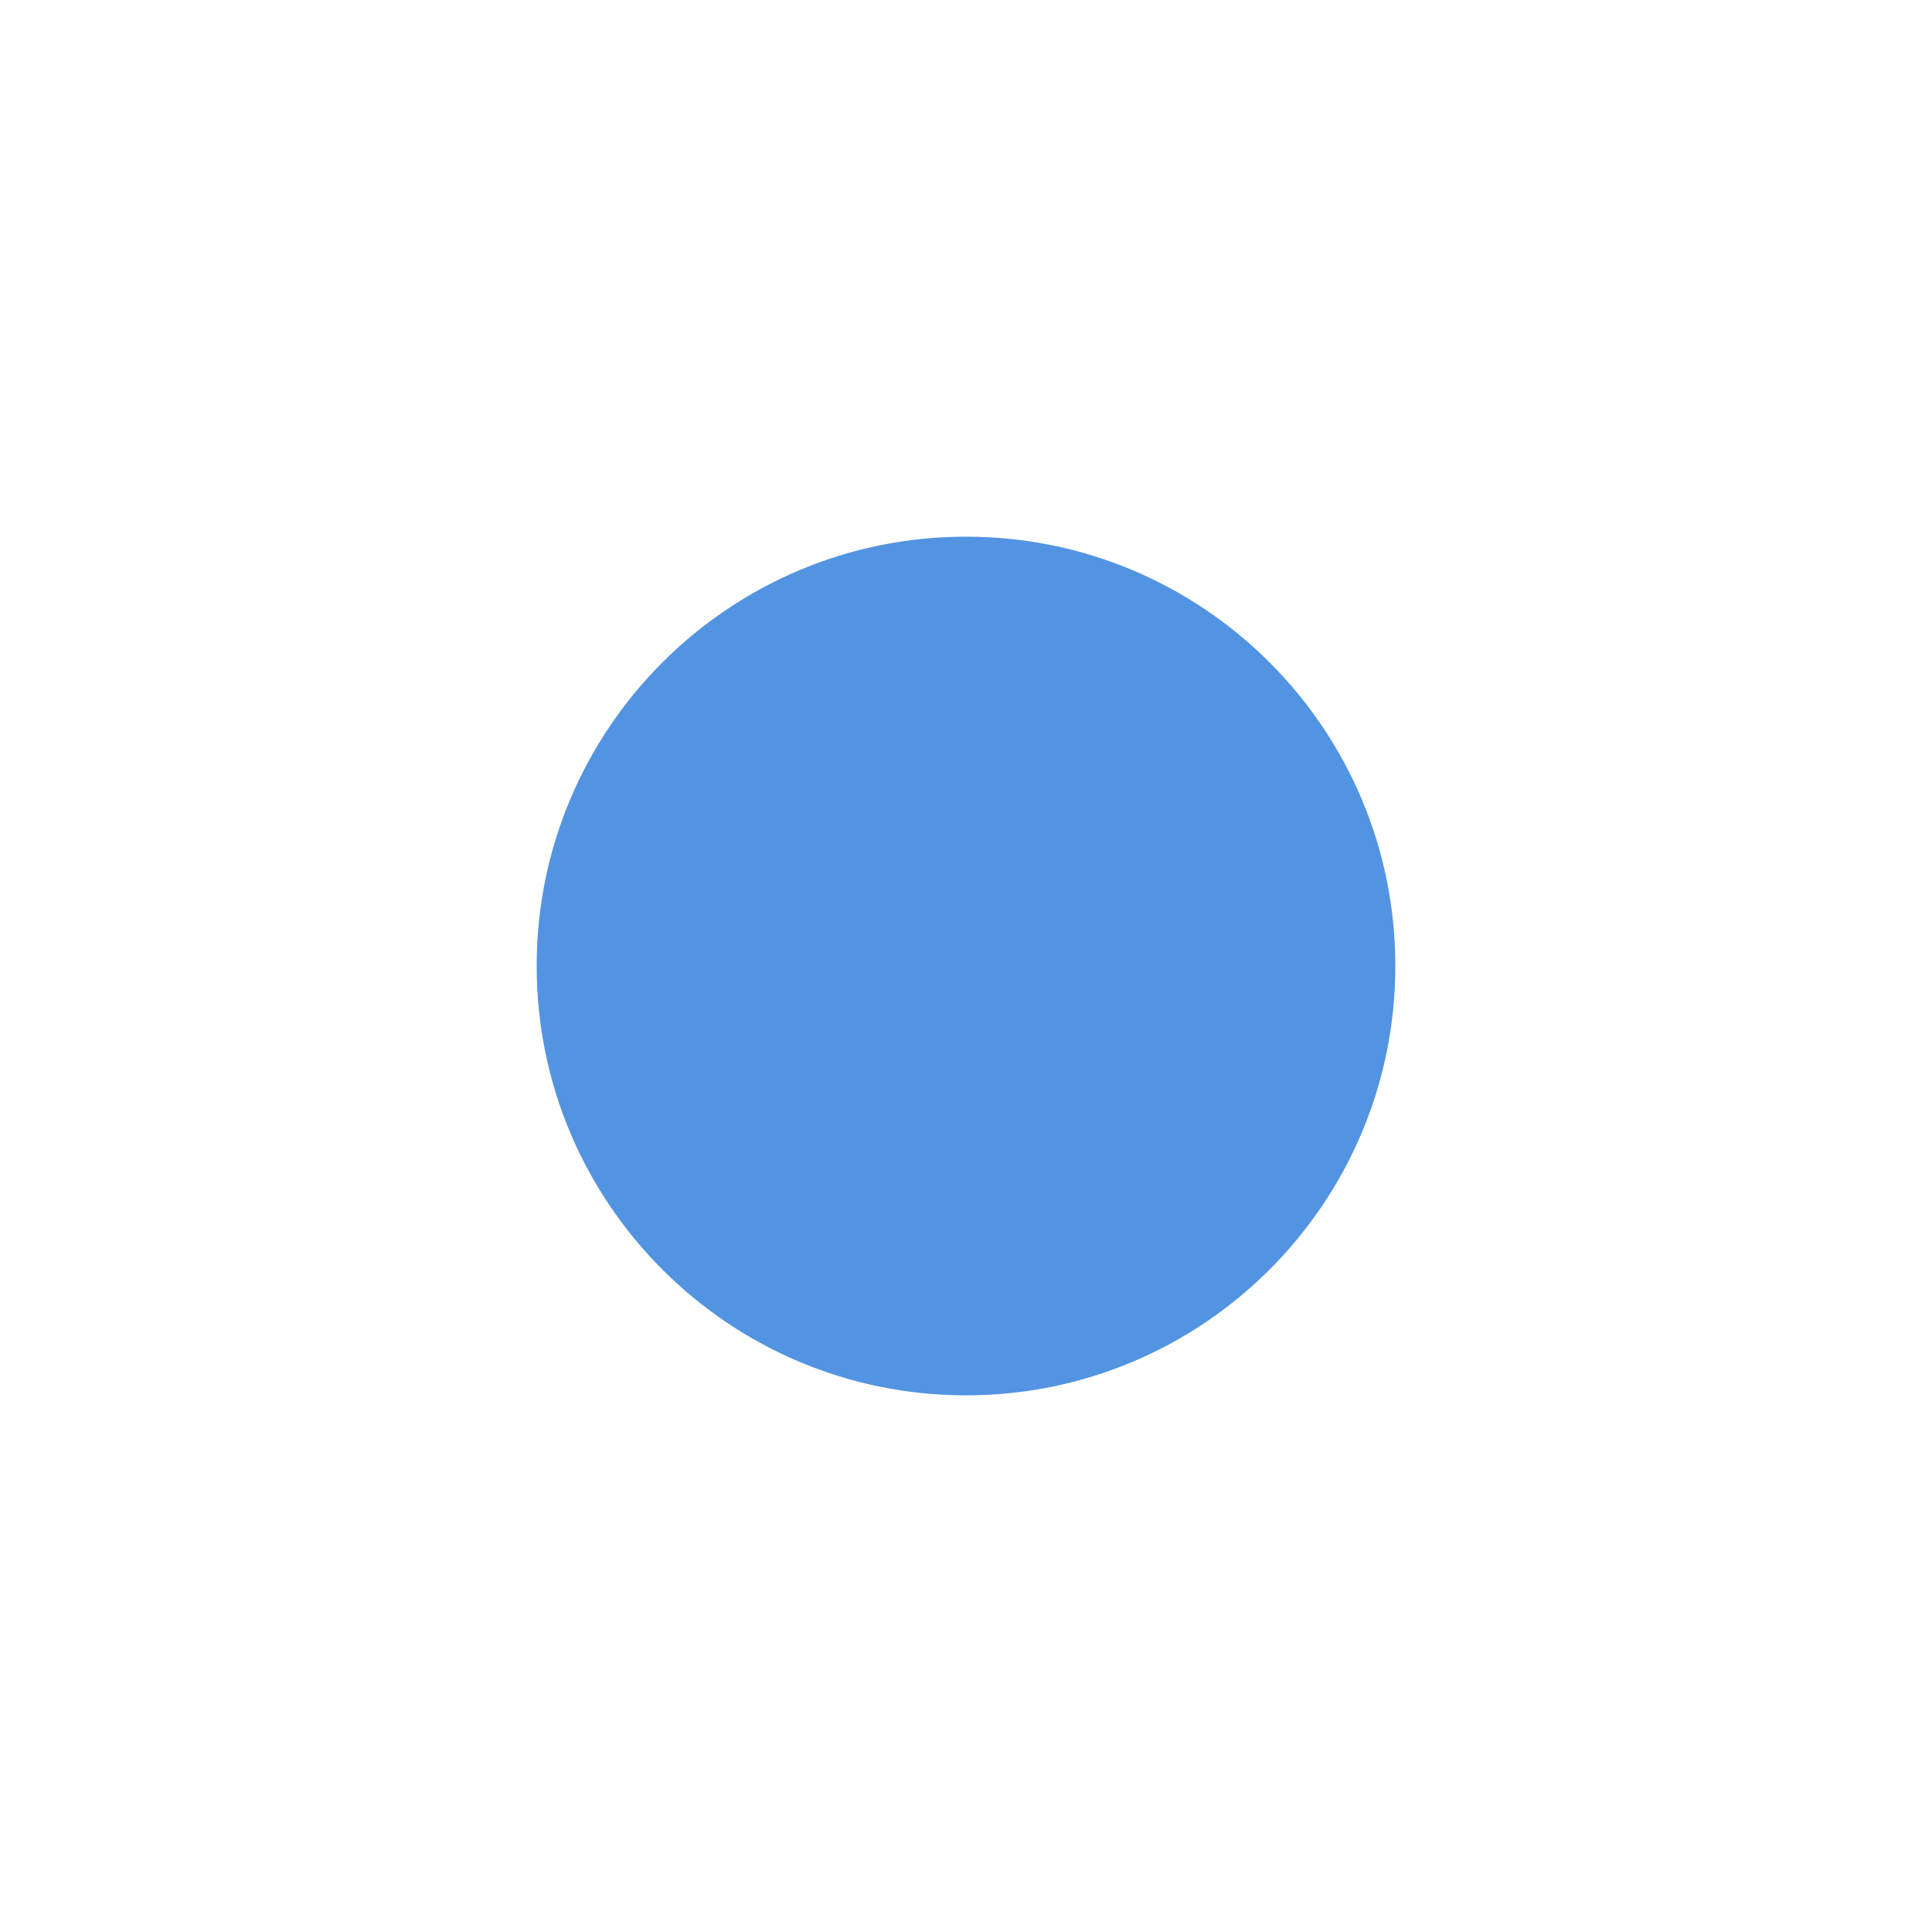
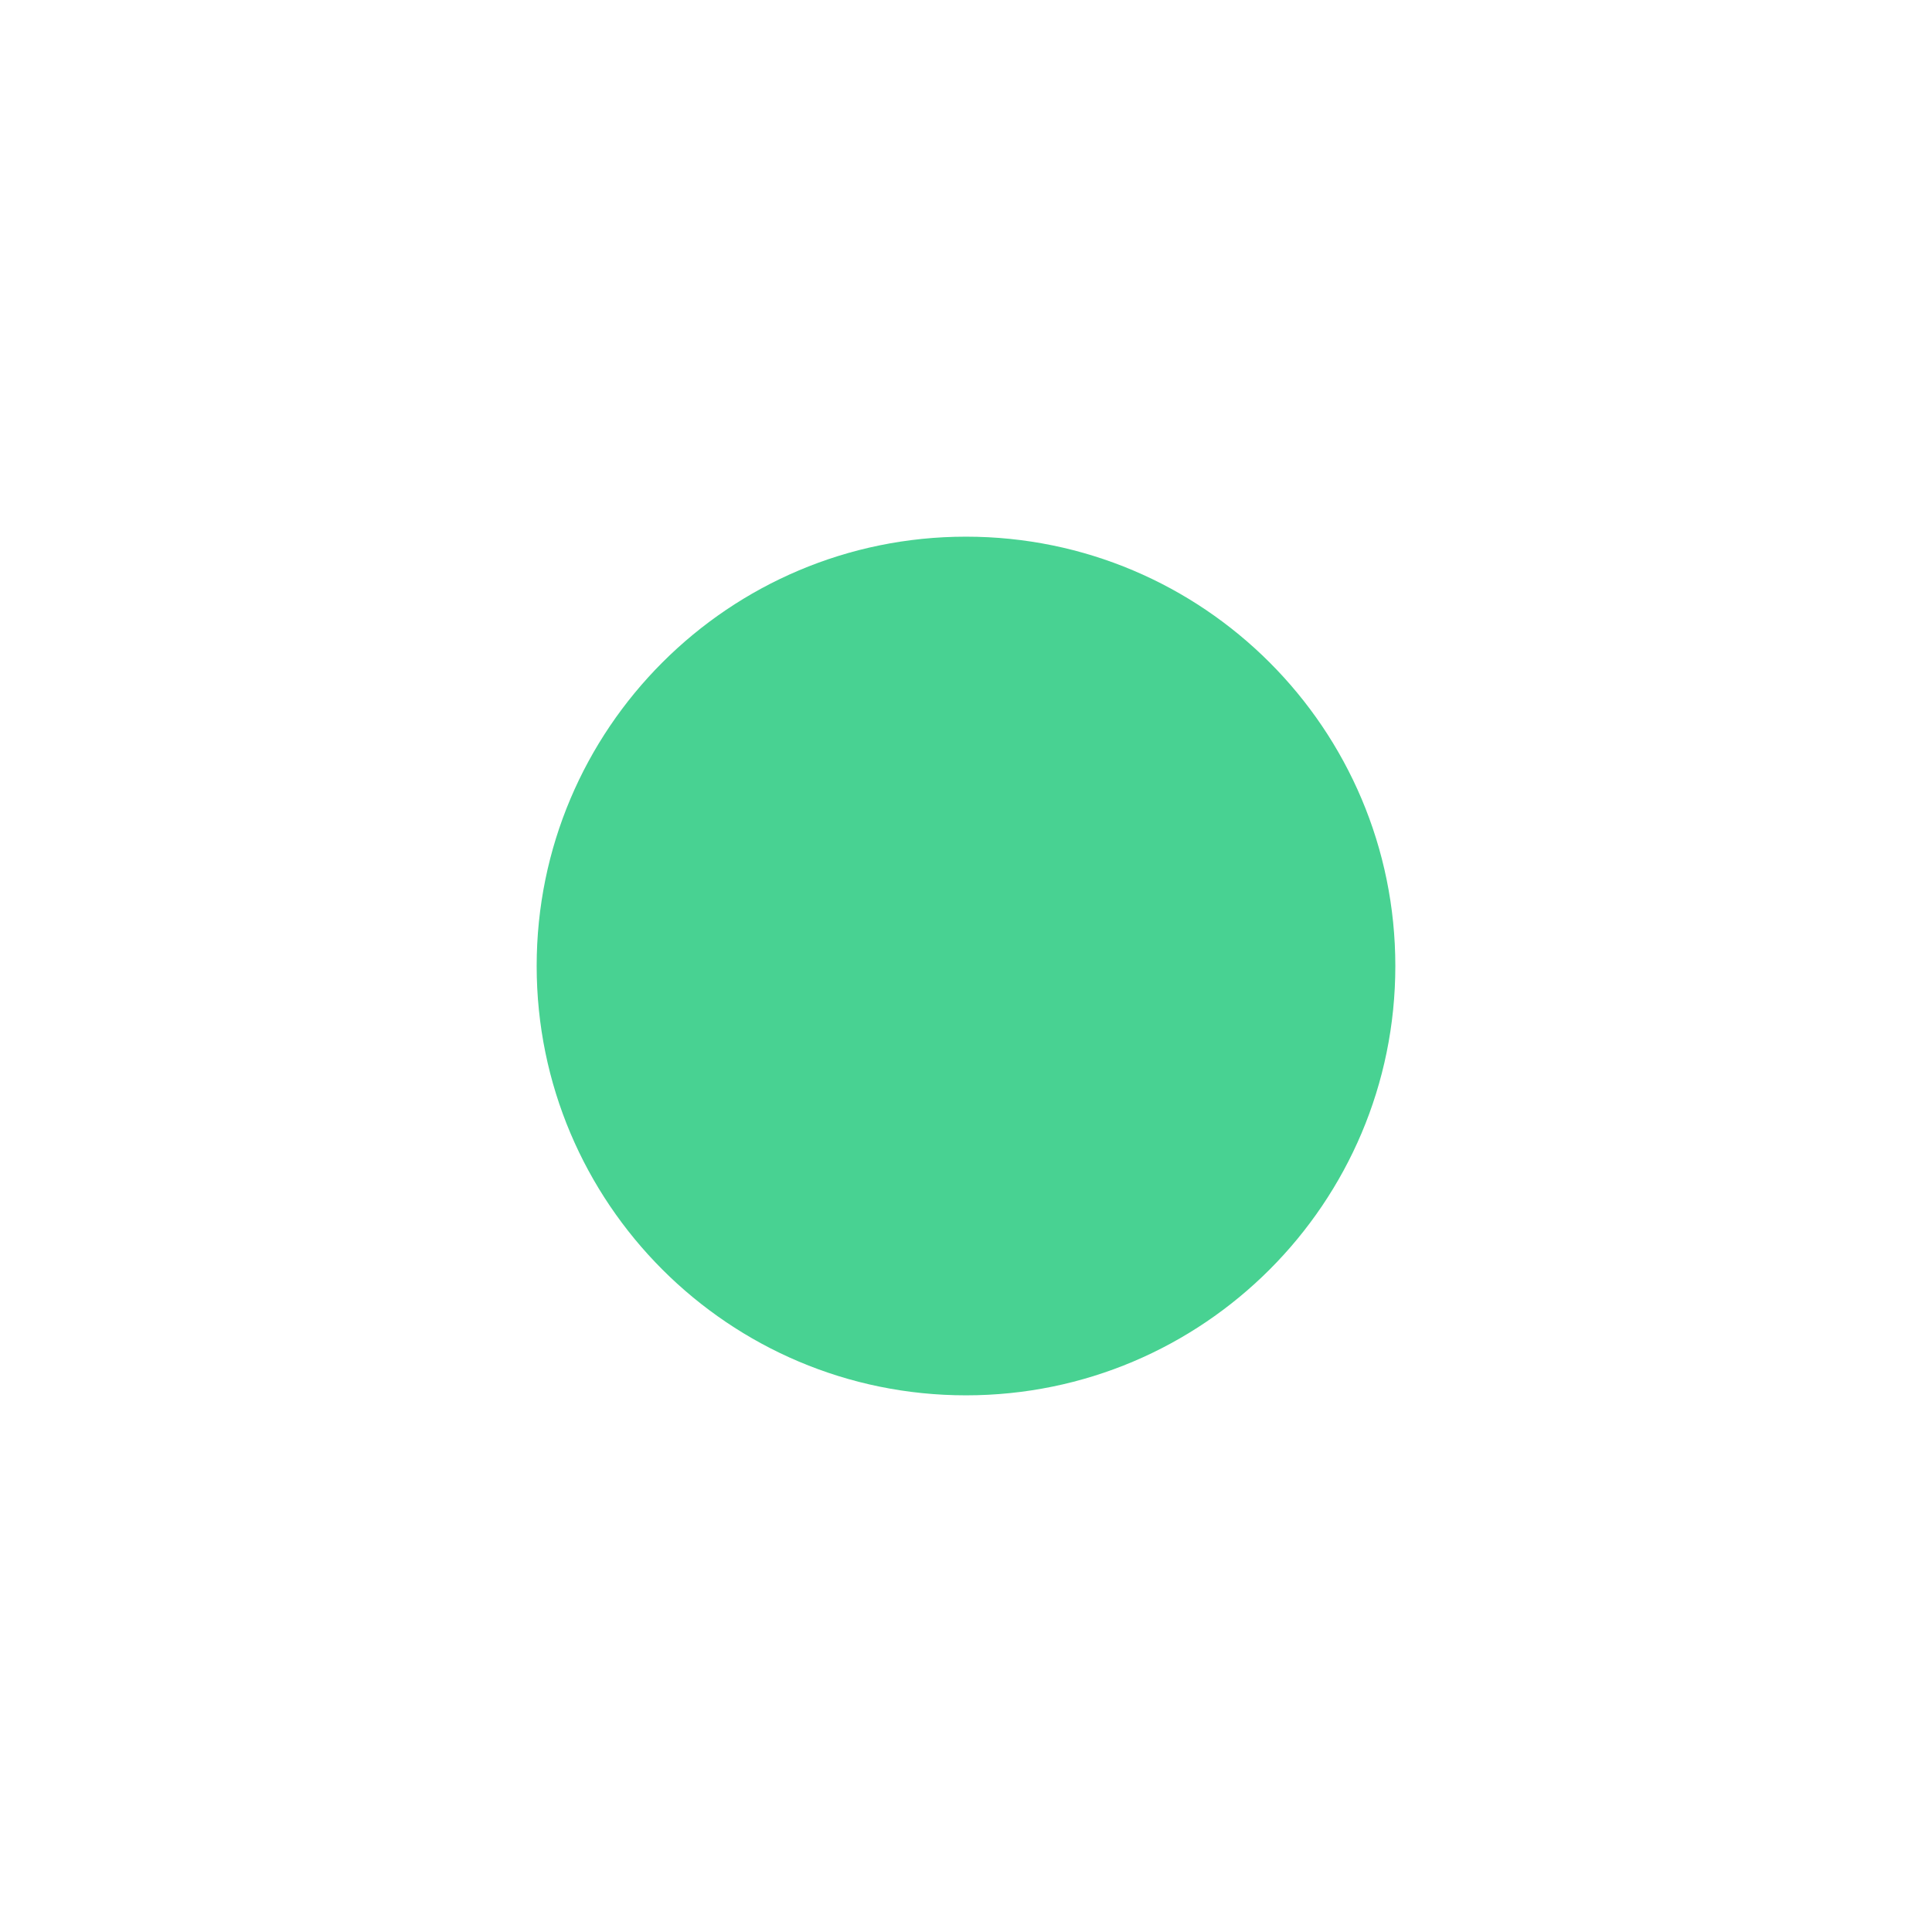
<svg xmlns="http://www.w3.org/2000/svg" width="18" height="18" id="svg5266" version="1.1">
  <defs id="defs5268" />
  <g id="layer1" transform="translate(0,2)">
-     <circle style="opacity:1;fill:#5294e2;fill-opacity:1;stroke:none;stroke-opacity:0.706" id="path4136" cx="9" cy="7" r="4" />
+     <circle style="opacity:1;fill:#48D292;fill-opacity:1;stroke:none;stroke-opacity:0.706" id="path4136" cx="9" cy="7" r="4" />
  </g>
</svg>
